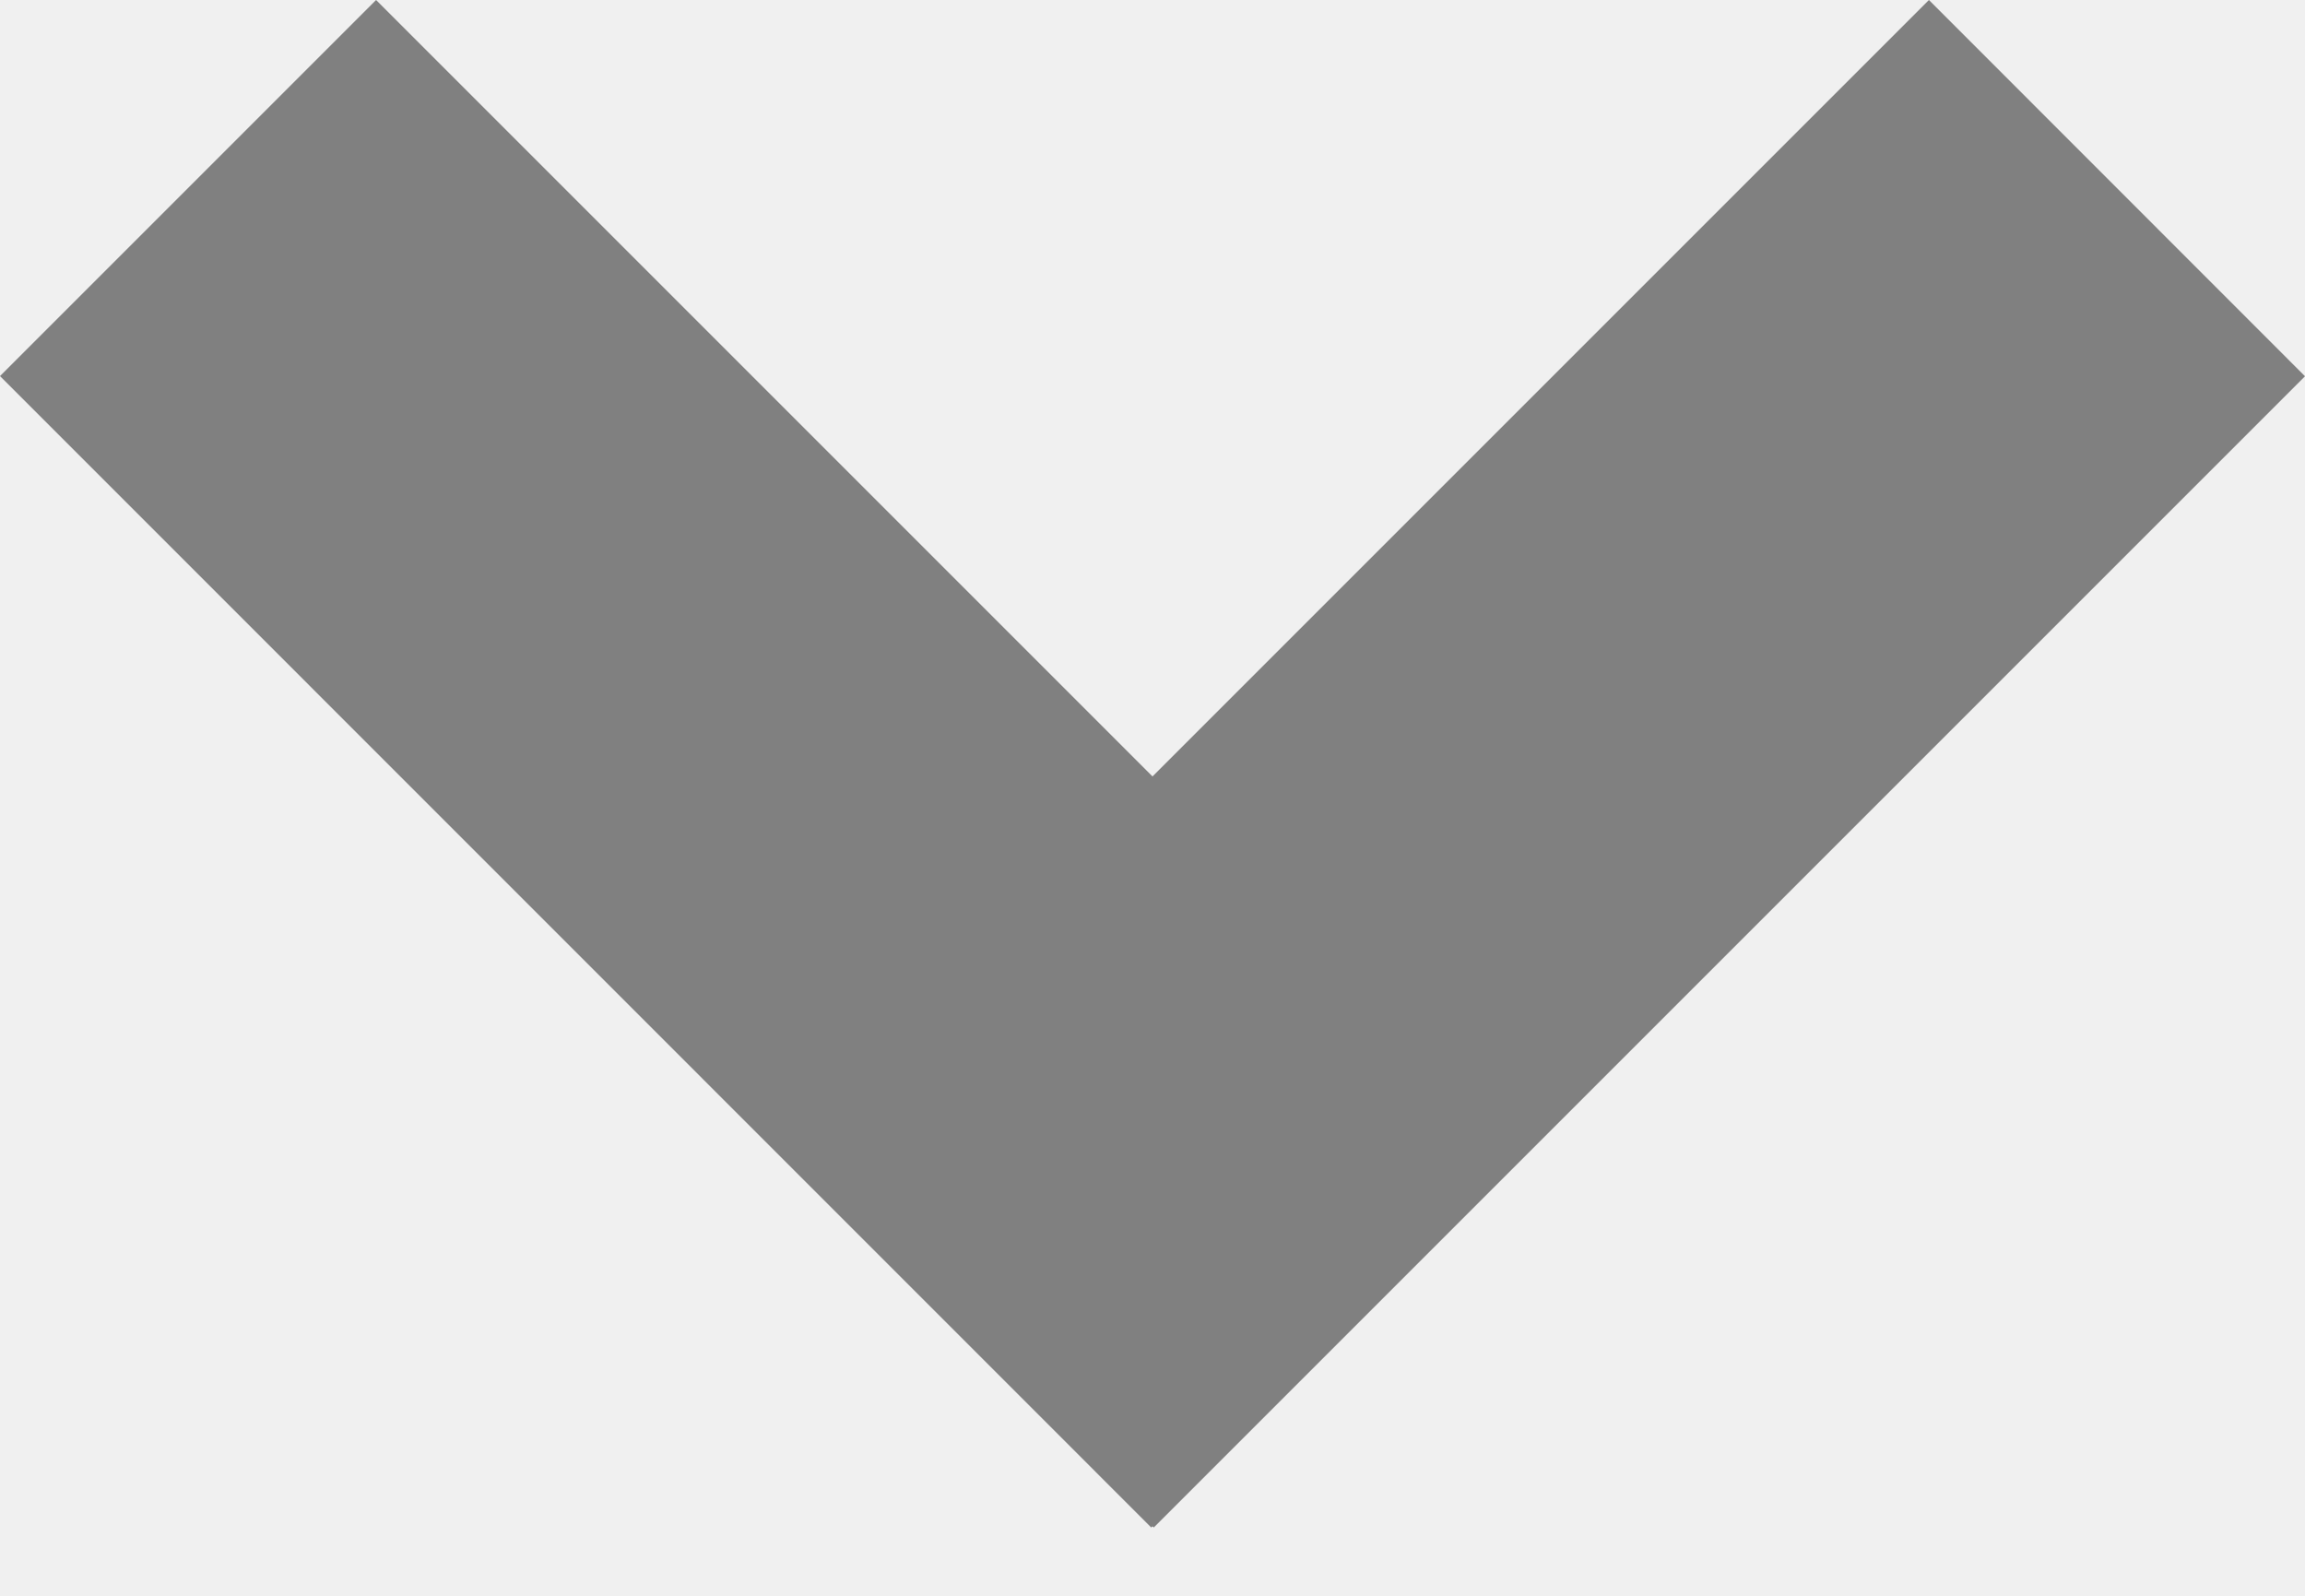
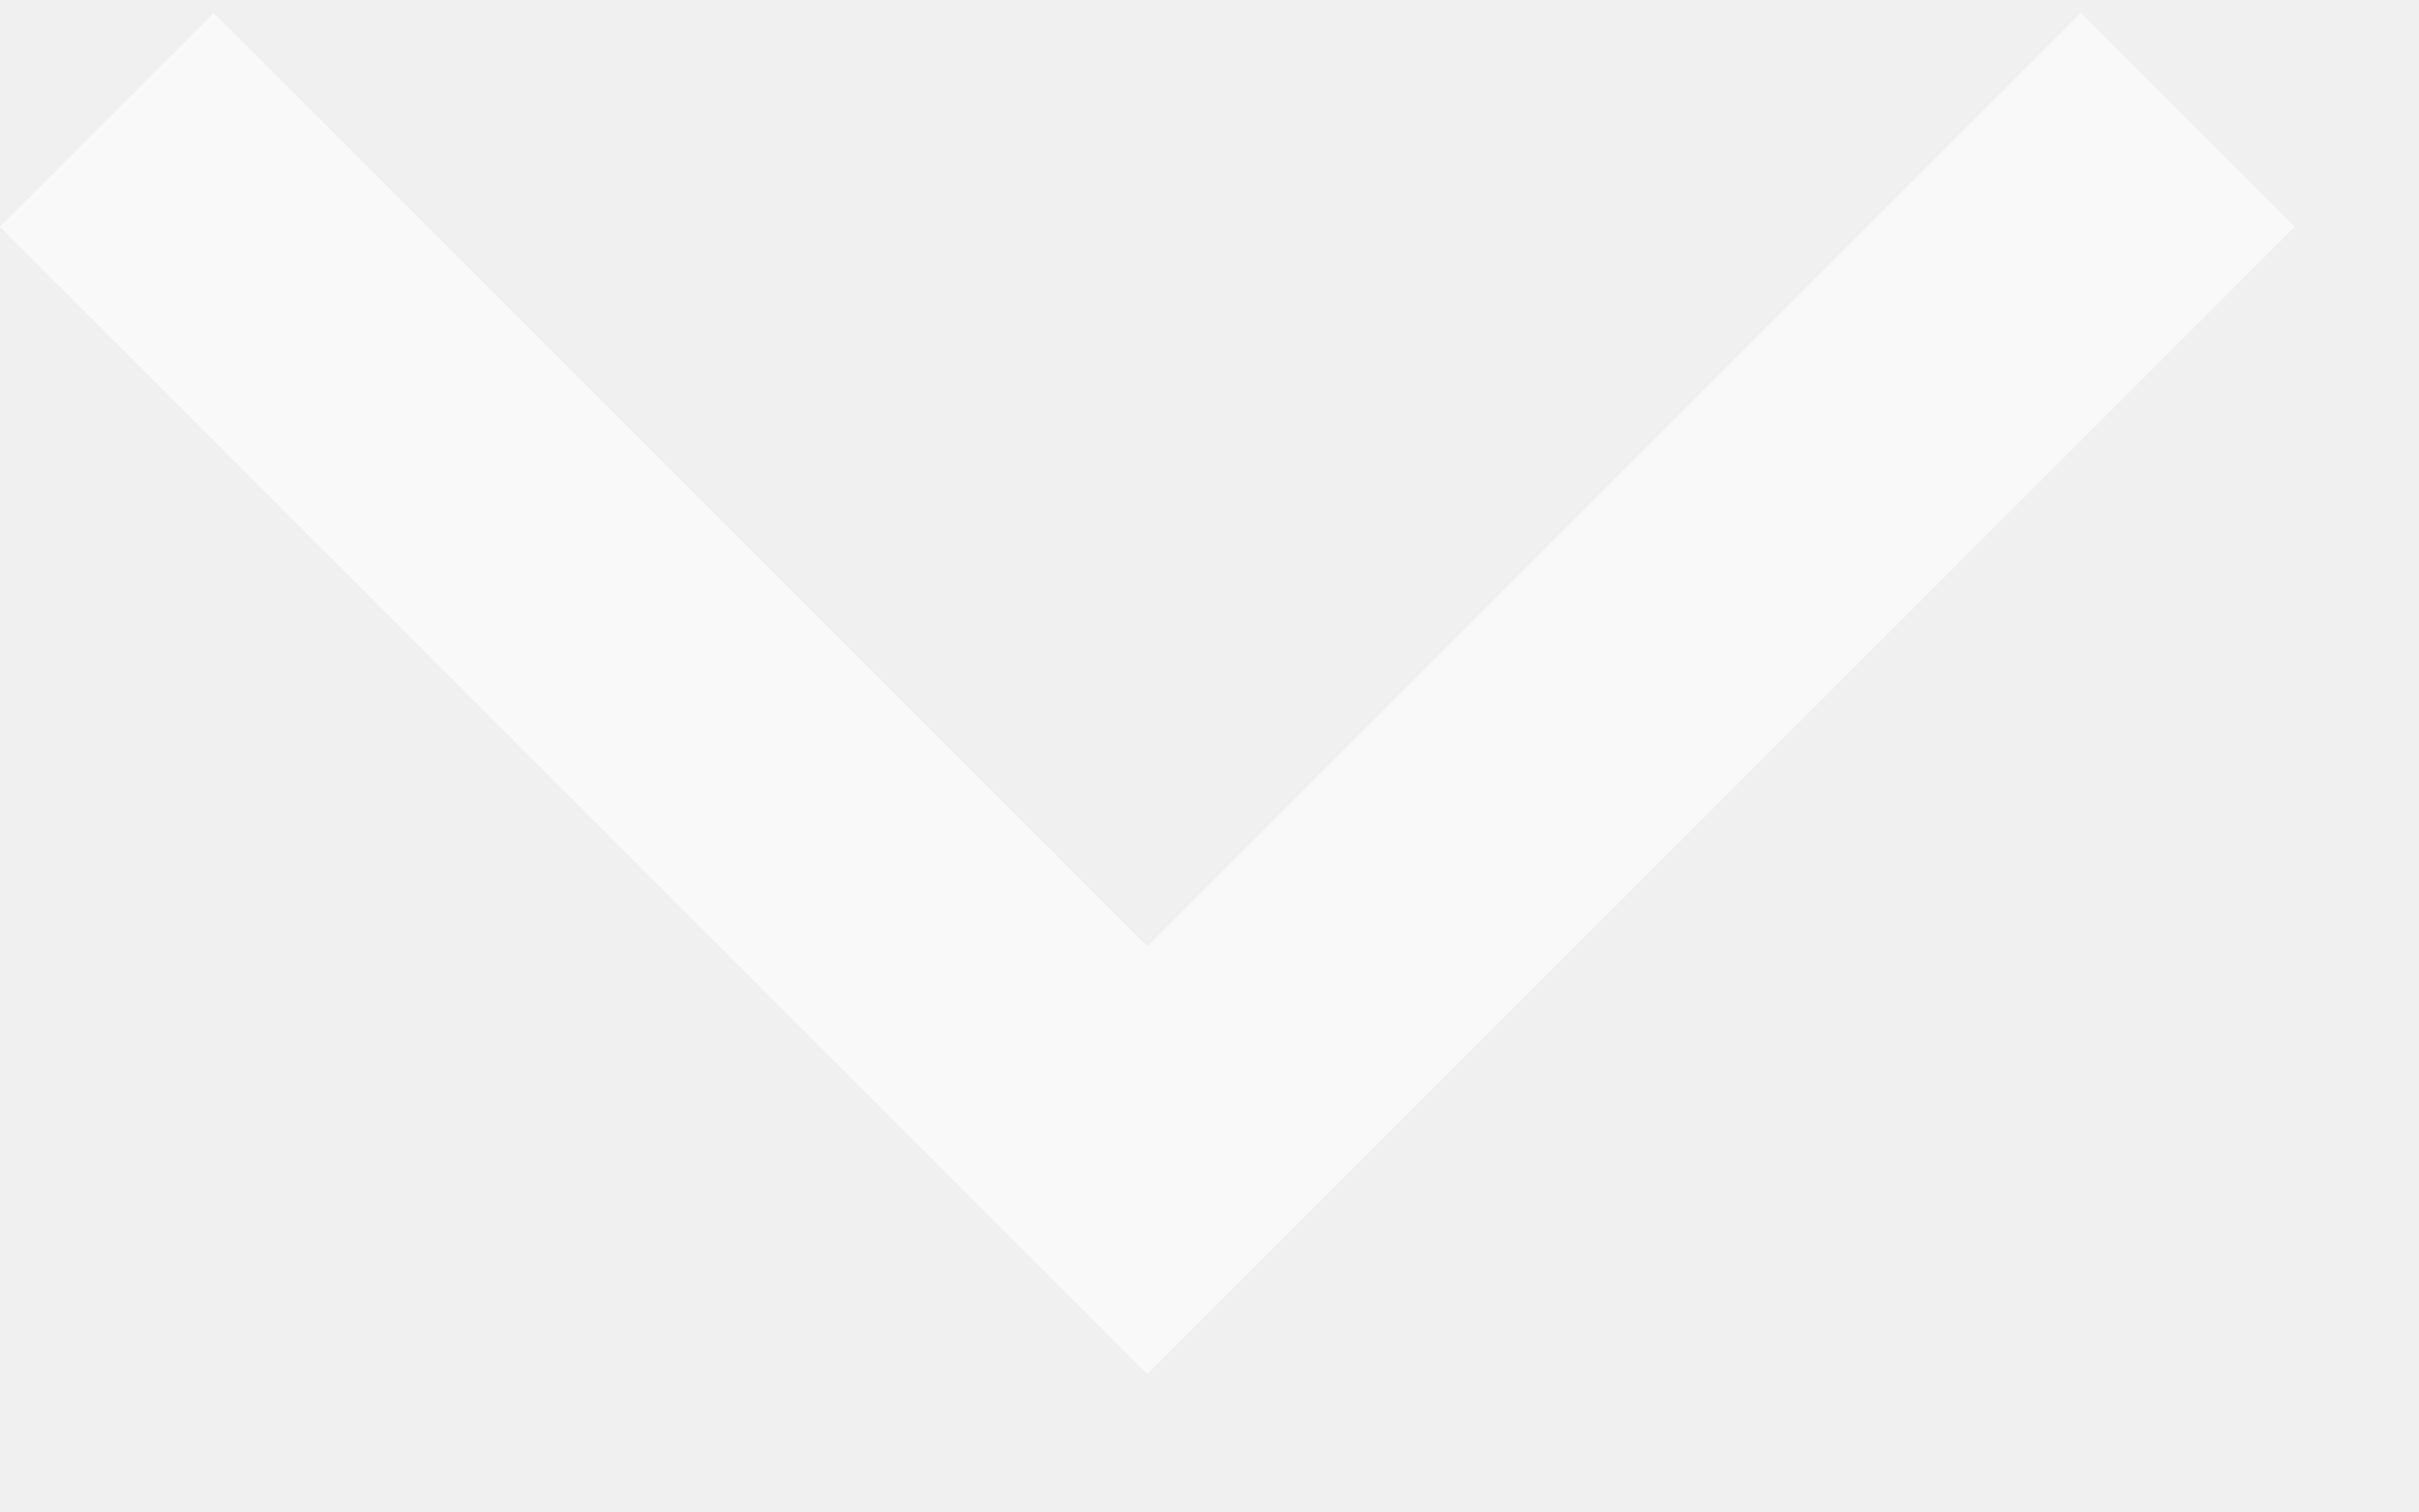
- <svg xmlns="http://www.w3.org/2000/svg" width="13" height="9" viewBox="0 0 13 9" fill="none">
-   <path fill-rule="evenodd" clip-rule="evenodd" d="M0 2.121L6.493 8.615L6.5 8.608L6.507 8.615L13 2.122L10.879 0L6.5 4.379L2.121 0L0 2.121Z" fill="grey" />
+ <svg xmlns="http://www.w3.org/2000/svg" width="16" height="10" viewBox="0 0 16 10" fill="none">
+   <path fill-rule="evenodd" clip-rule="evenodd" d="M6.881 8.382L7.588 9.089L7.589 9.088L7.589 9.089L8.296 8.382L14.47 2.208L15.177 1.5L13.763 0.086L13.056 0.793L7.589 6.261L2.121 0.793L1.414 0.086L7.12353e-05 1.5L0.707 2.208L6.881 8.382Z" fill="white" fill-opacity="0.6" />
</svg>
